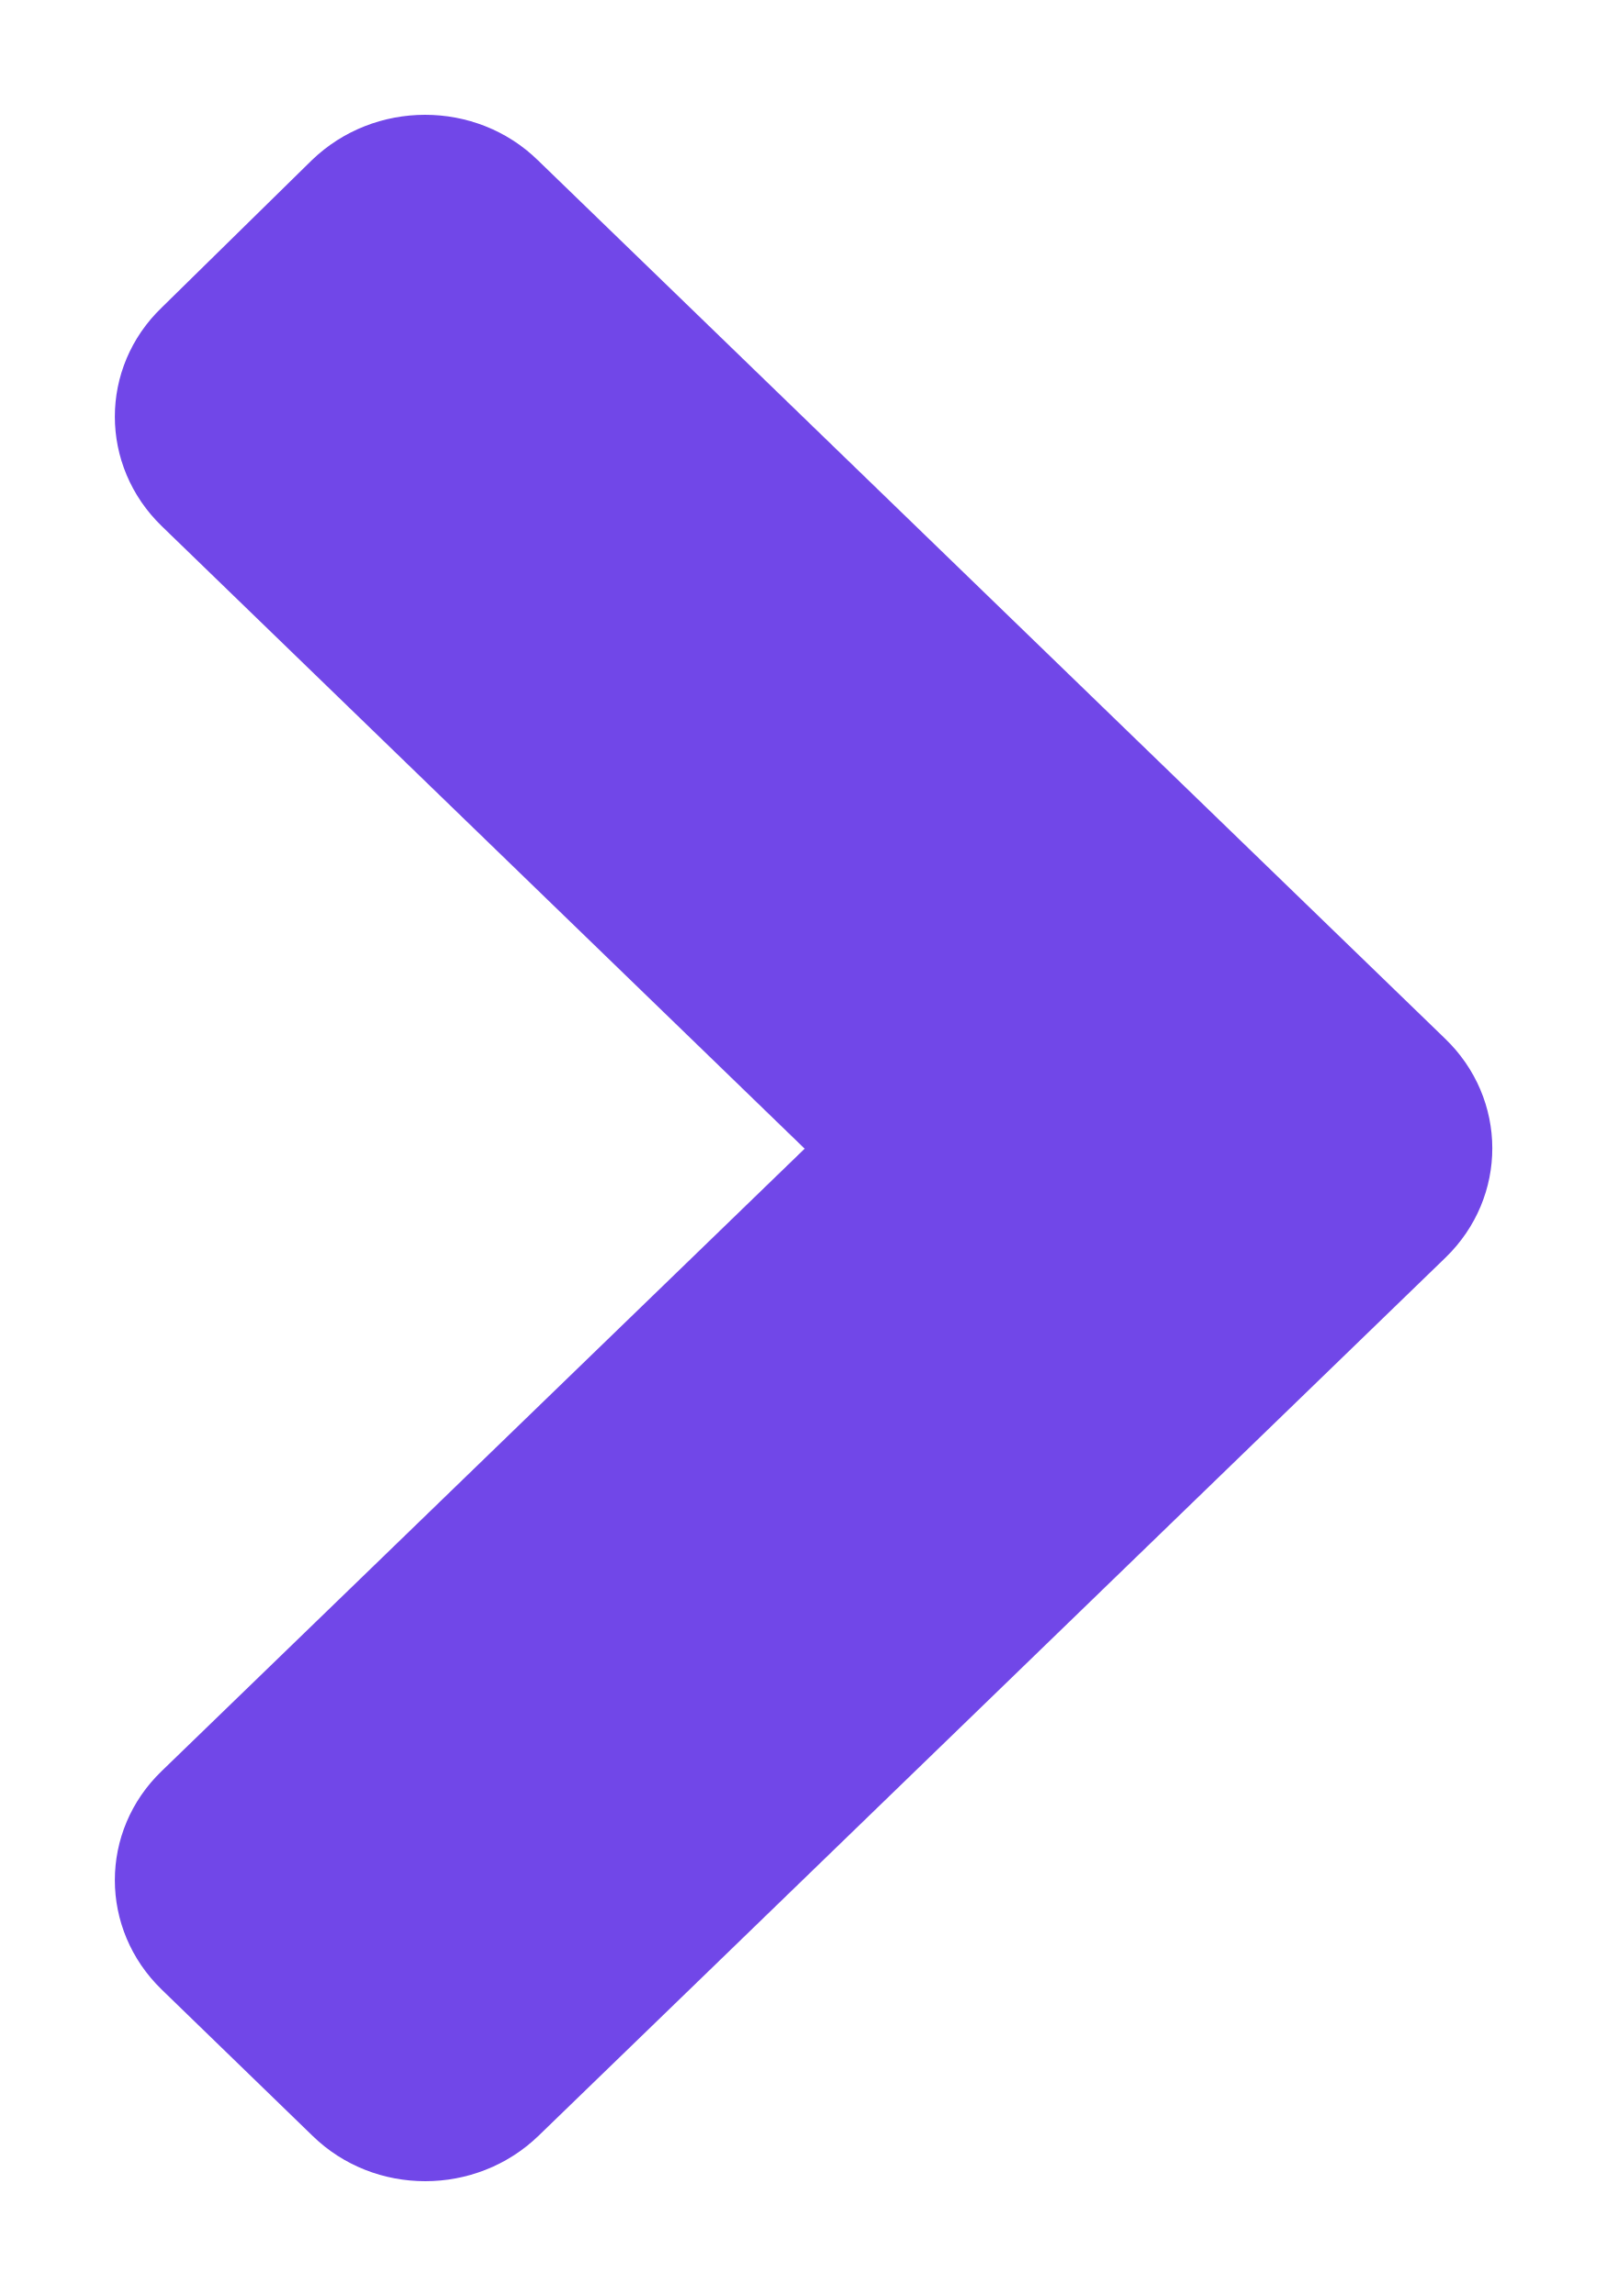
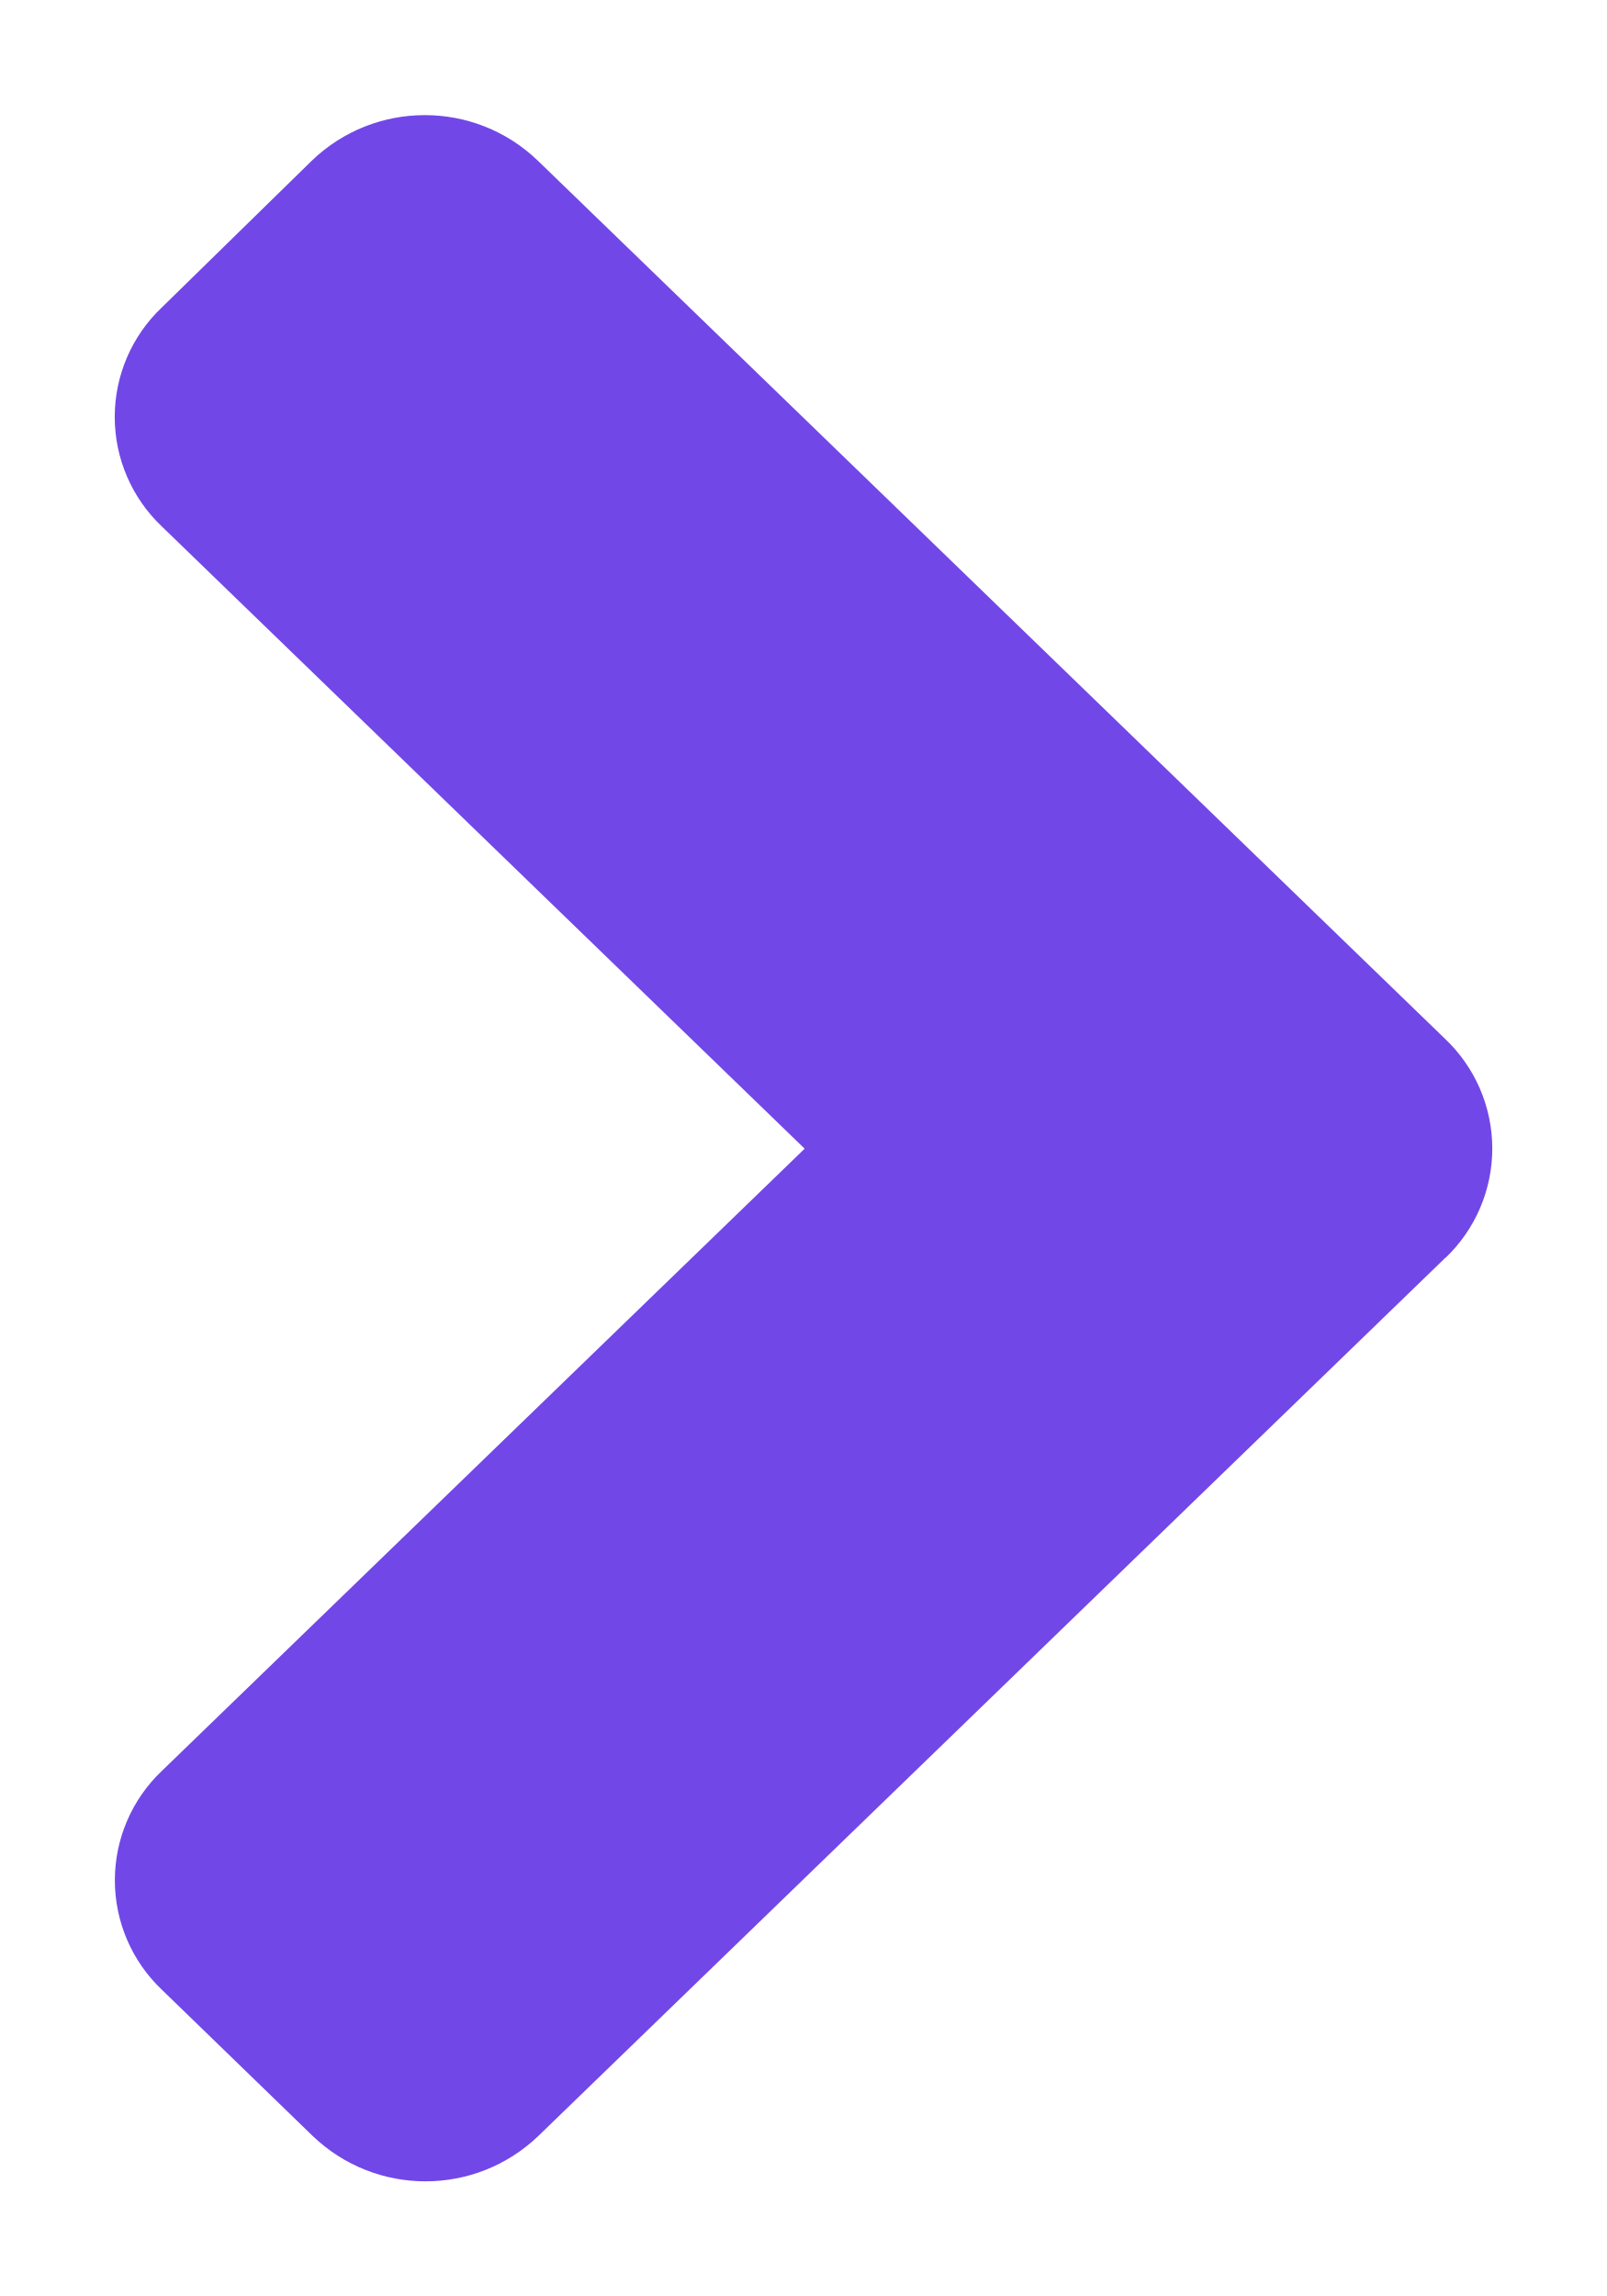
- <svg xmlns="http://www.w3.org/2000/svg" fill="none" height="10" viewBox="0 0 7 10" width="7">
-   <path d="M6.296 5.478L2.346 9.302C2.073 9.566 1.631 9.566 1.361 9.302L0.705 8.666C0.432 8.402 0.432 7.975 0.705 7.713L3.505 5.003L0.705 2.292C0.432 2.028 0.432 1.601 0.705 1.339L1.358 0.698C1.631 0.434 2.073 0.434 2.343 0.698L6.293 4.522C6.569 4.786 6.569 5.214 6.296 5.478Z" fill="#7147E8" />
+ <svg xmlns="http://www.w3.org/2000/svg" width="7" height="10" fill="none">
+   <path fill="#7147E8" d="m6.296 5.478-3.95 3.824a.71.71 0 0 1-.985 0l-.656-.636a.657.657 0 0 1 0-.953l2.8-2.71-2.8-2.71a.657.657 0 0 1 0-.954L1.358.7a.71.71 0 0 1 .985 0l3.95 3.823a.658.658 0 0 1 .003.956Z" />
</svg>
